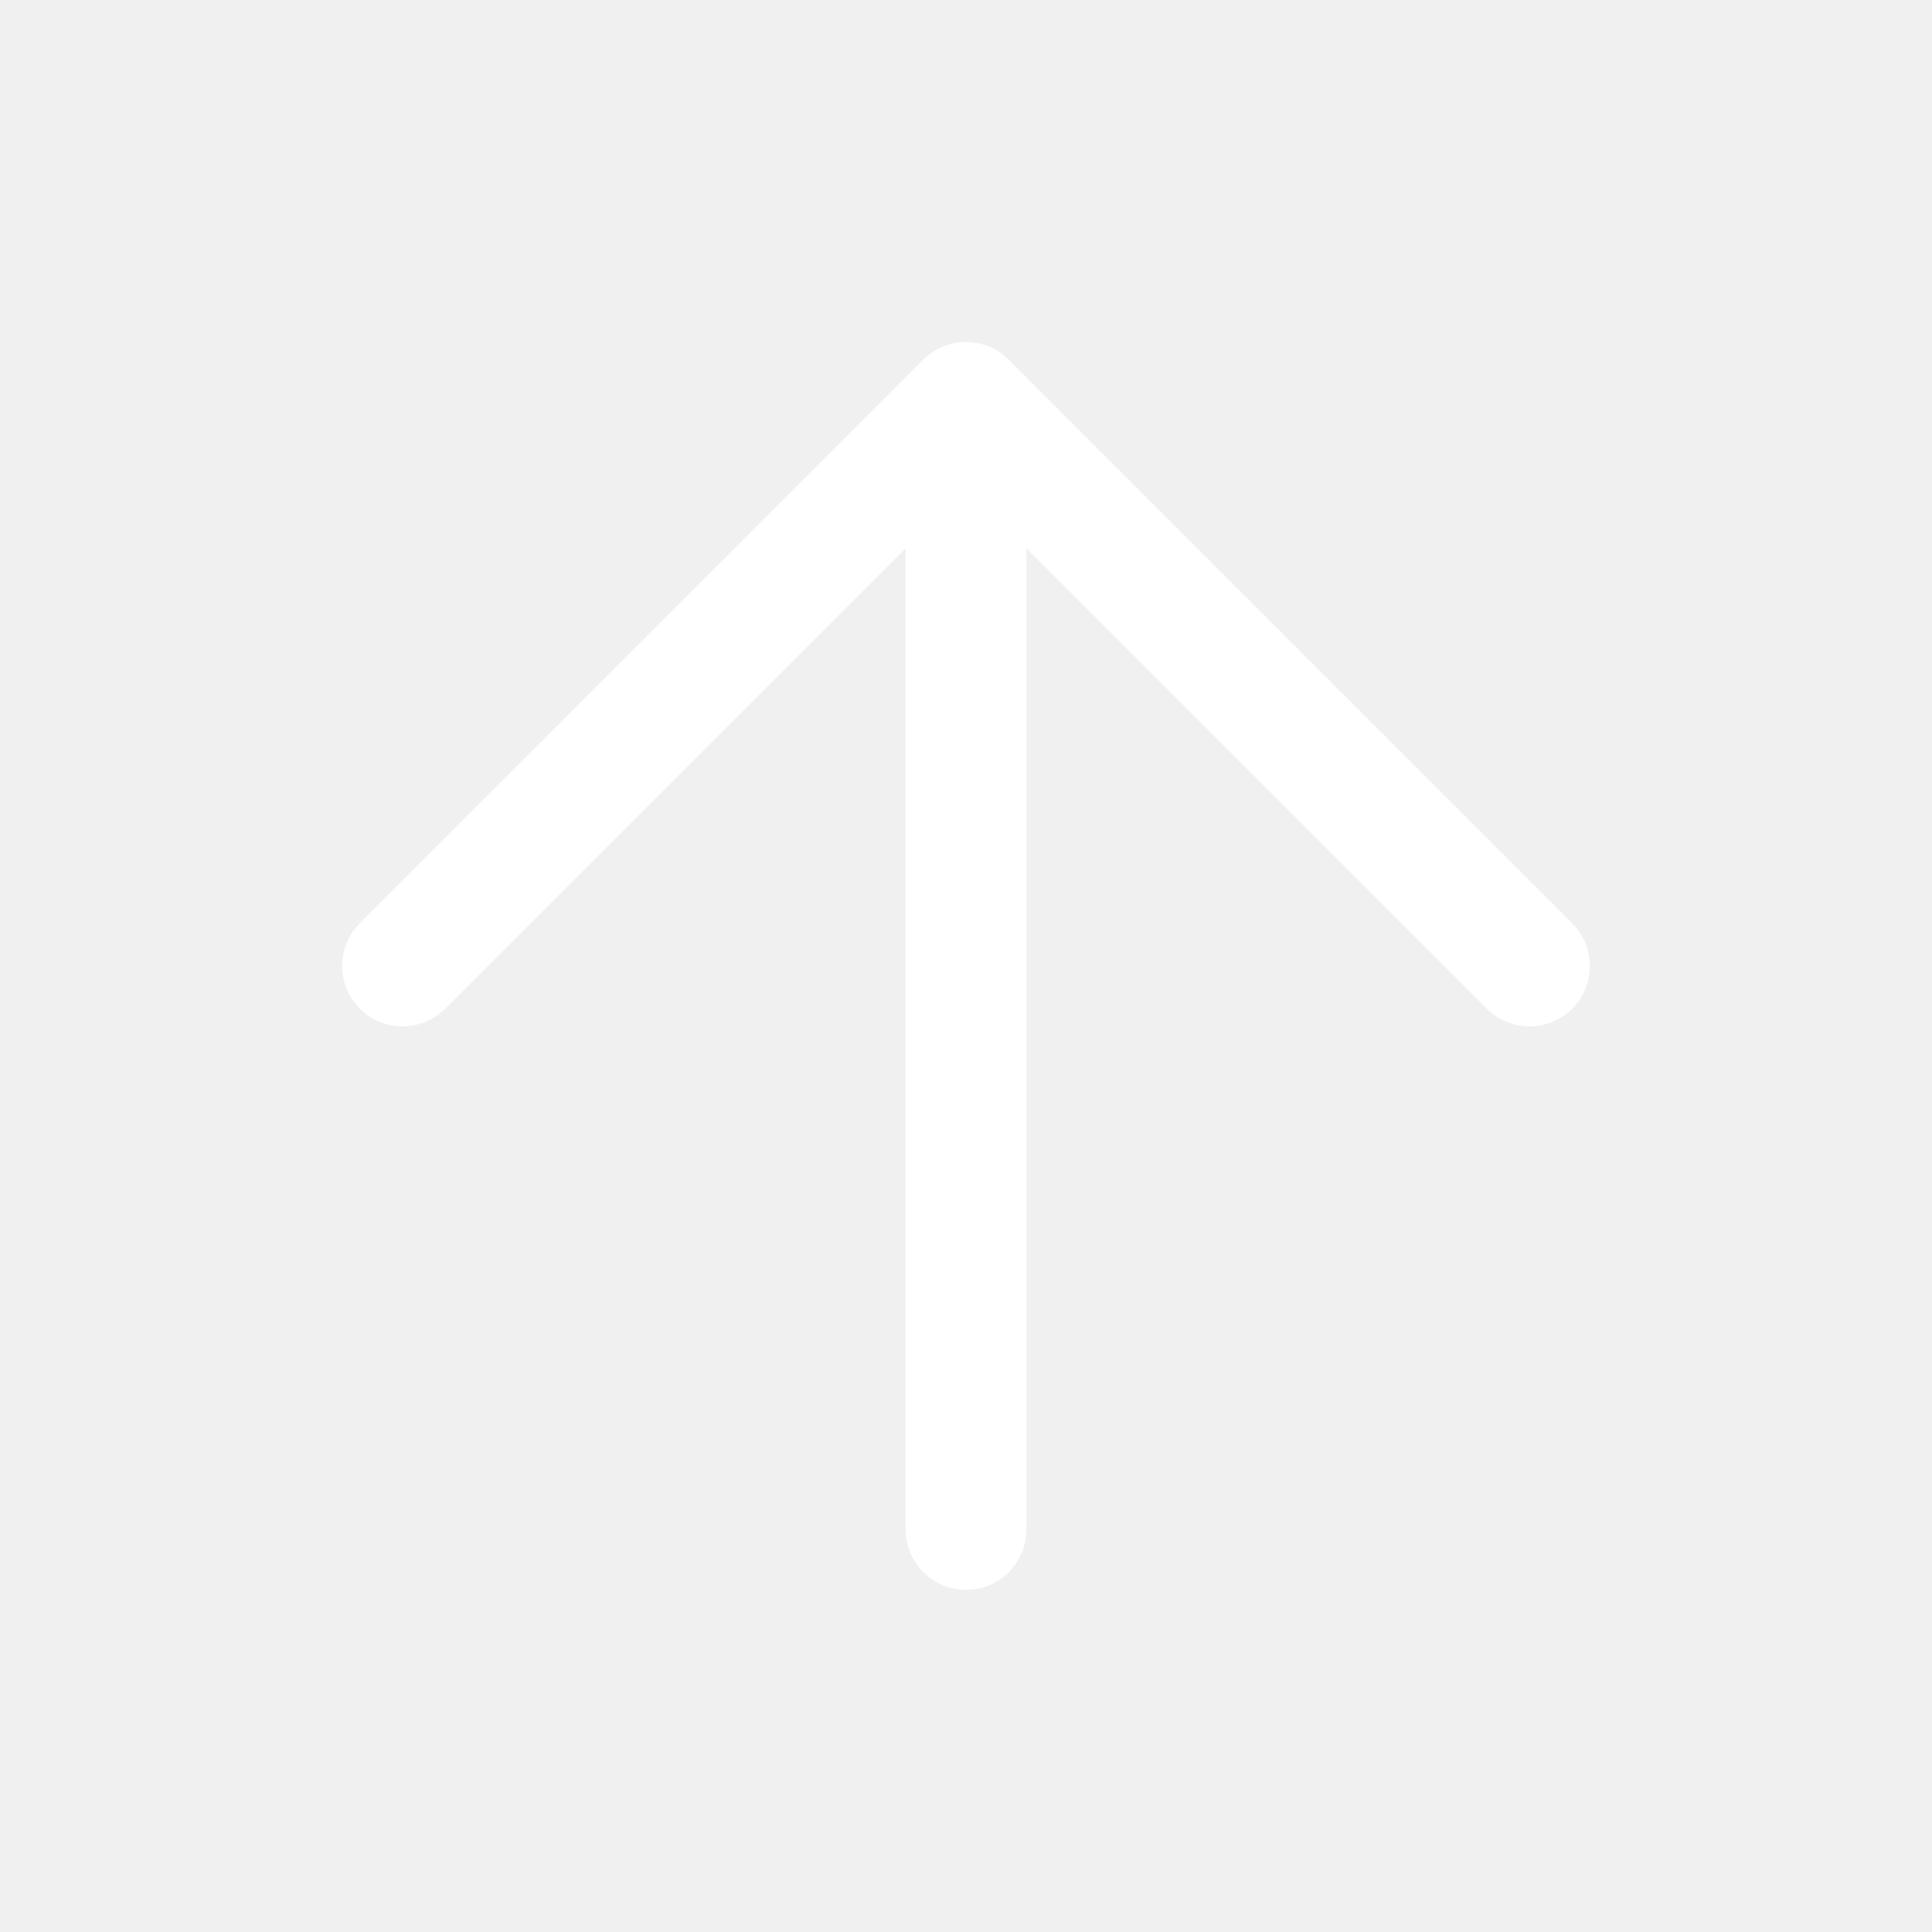
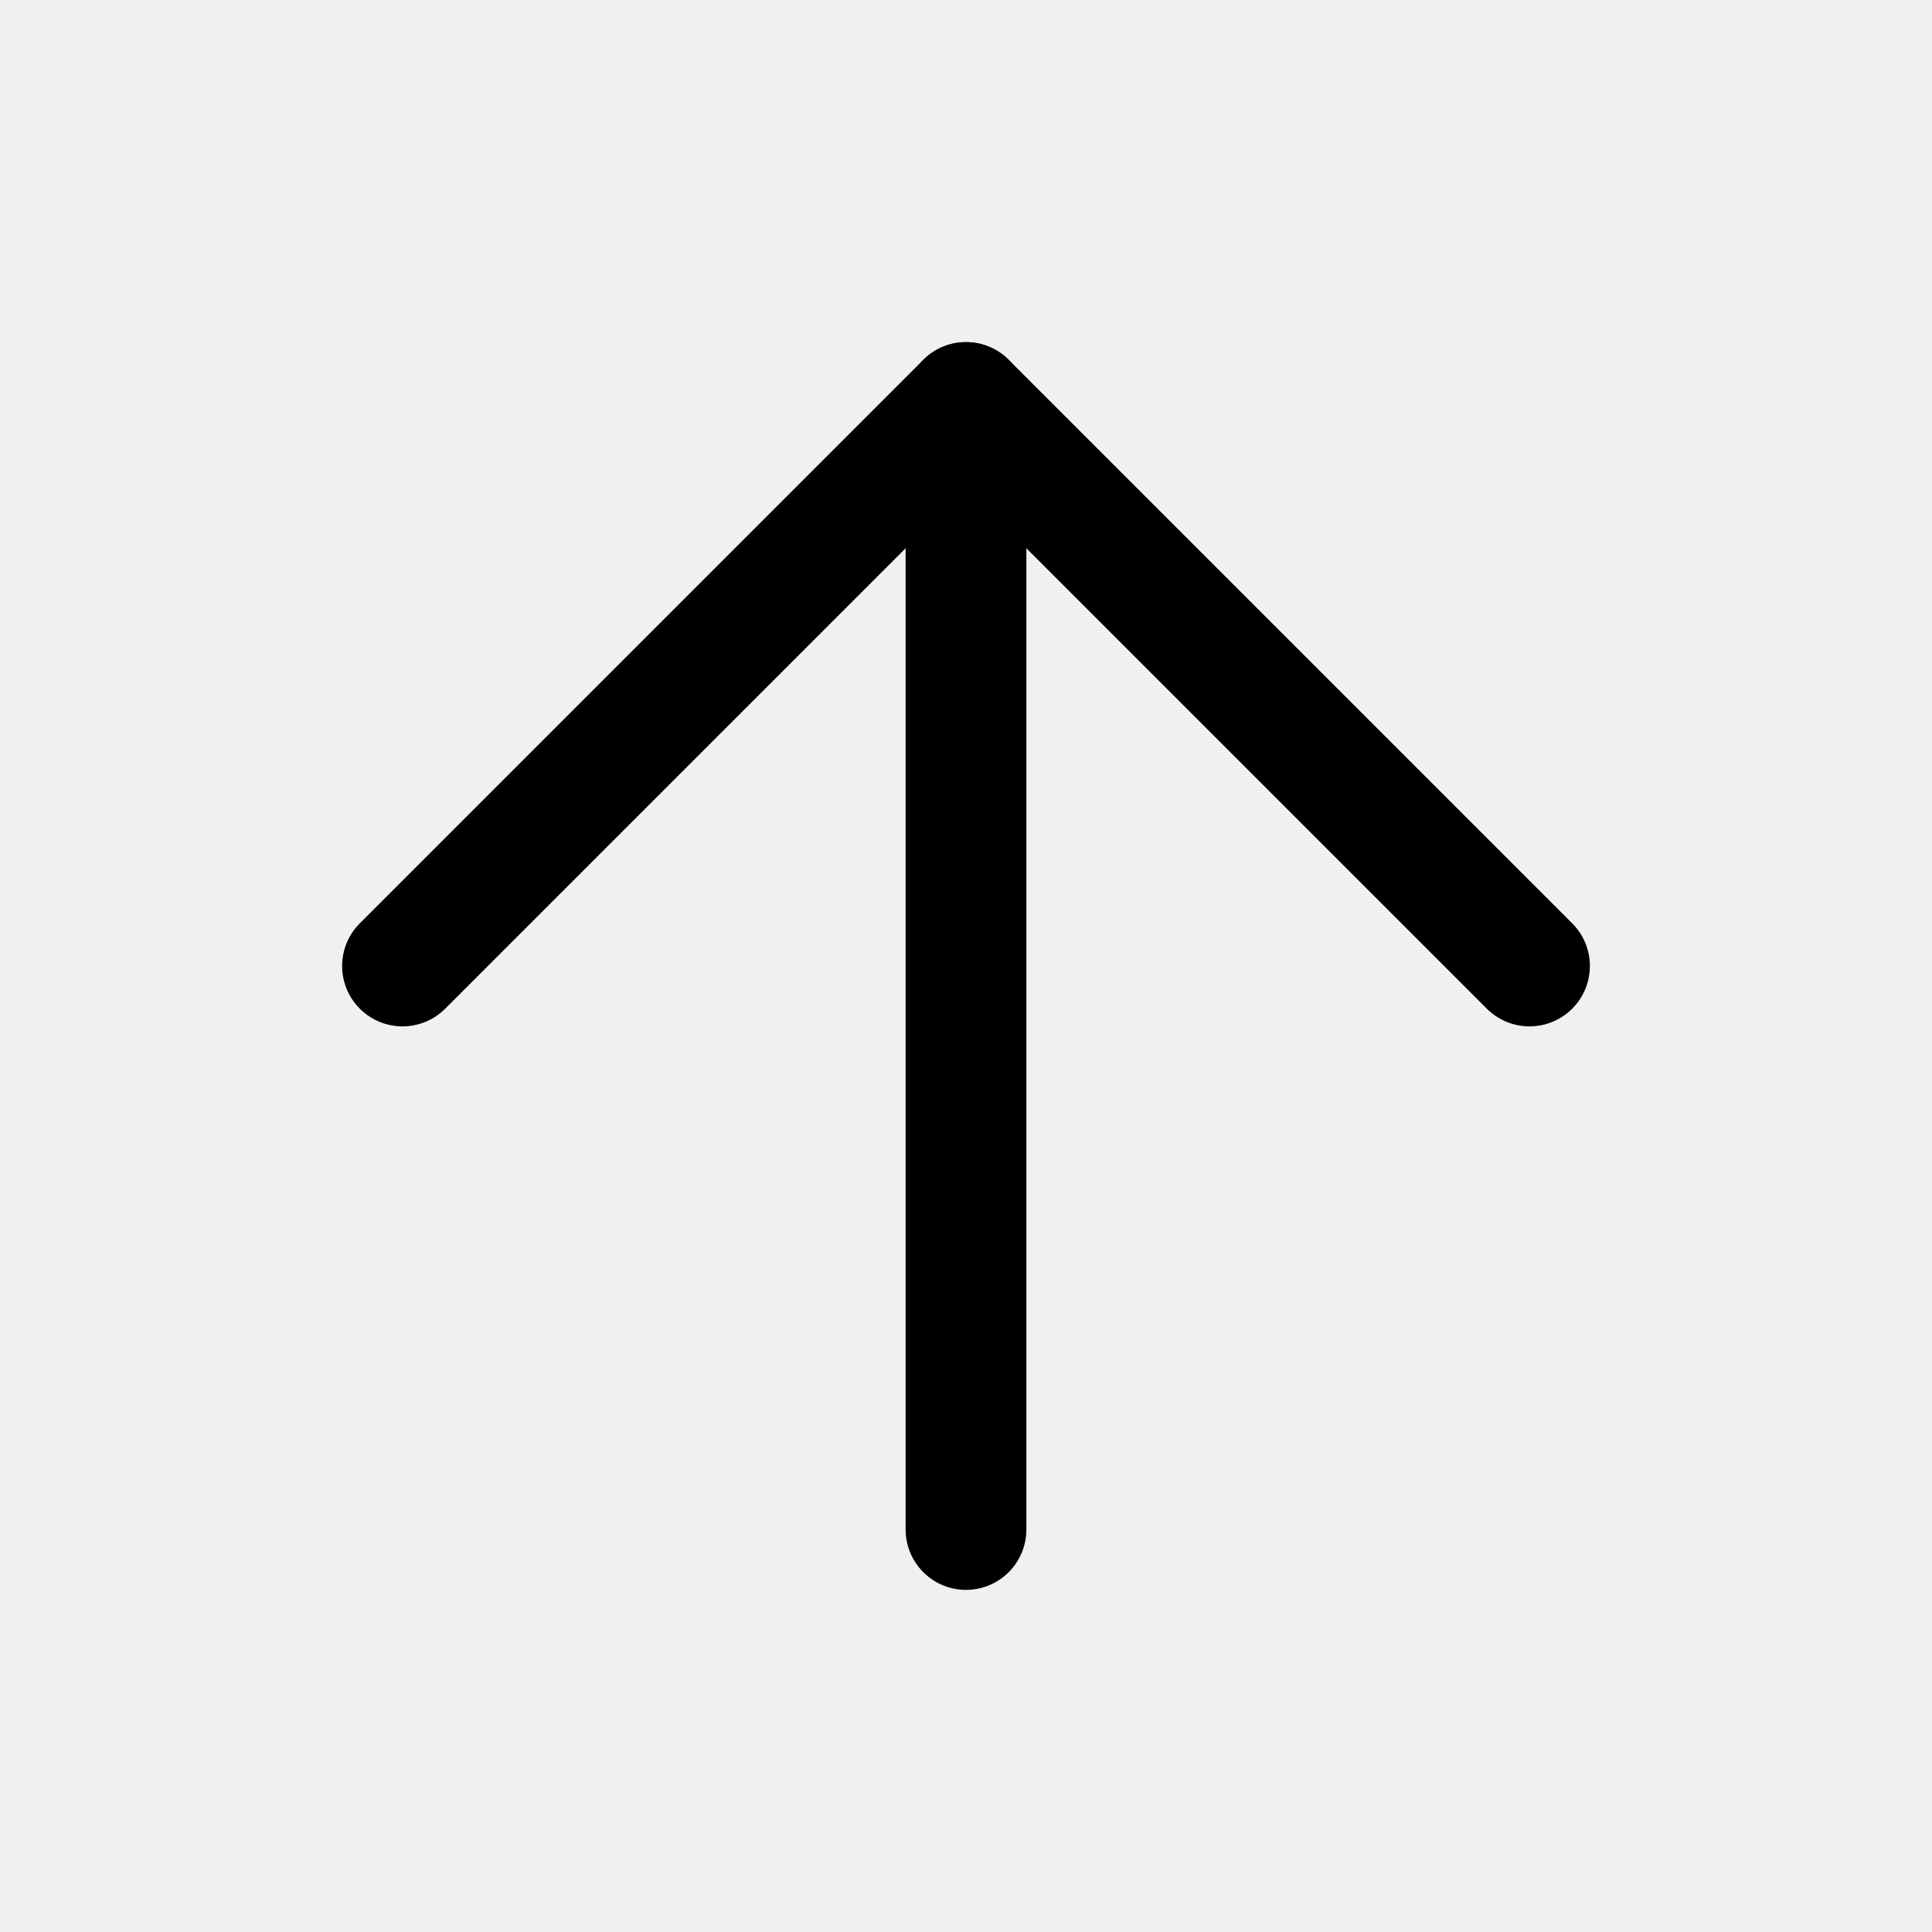
- <svg xmlns="http://www.w3.org/2000/svg" width="20" height="20" viewBox="0 0 24 24" fill="none" stroke="#ffffff" stroke-width="1.5" stroke-linecap="round" stroke-linejoin="round" class="feather feather-arrow-up">
+ <svg xmlns="http://www.w3.org/2000/svg" width="20" height="20" viewBox="0 0 24 24" fill="none" stroke="currentColor" stroke-width="1.5" stroke-linecap="round" stroke-linejoin="round" class="feather feather-arrow-up">
  <line x1="12" y1="19" x2="12" y2="5" />
  <polyline points="5 12 12 5 19 12" />
</svg>
